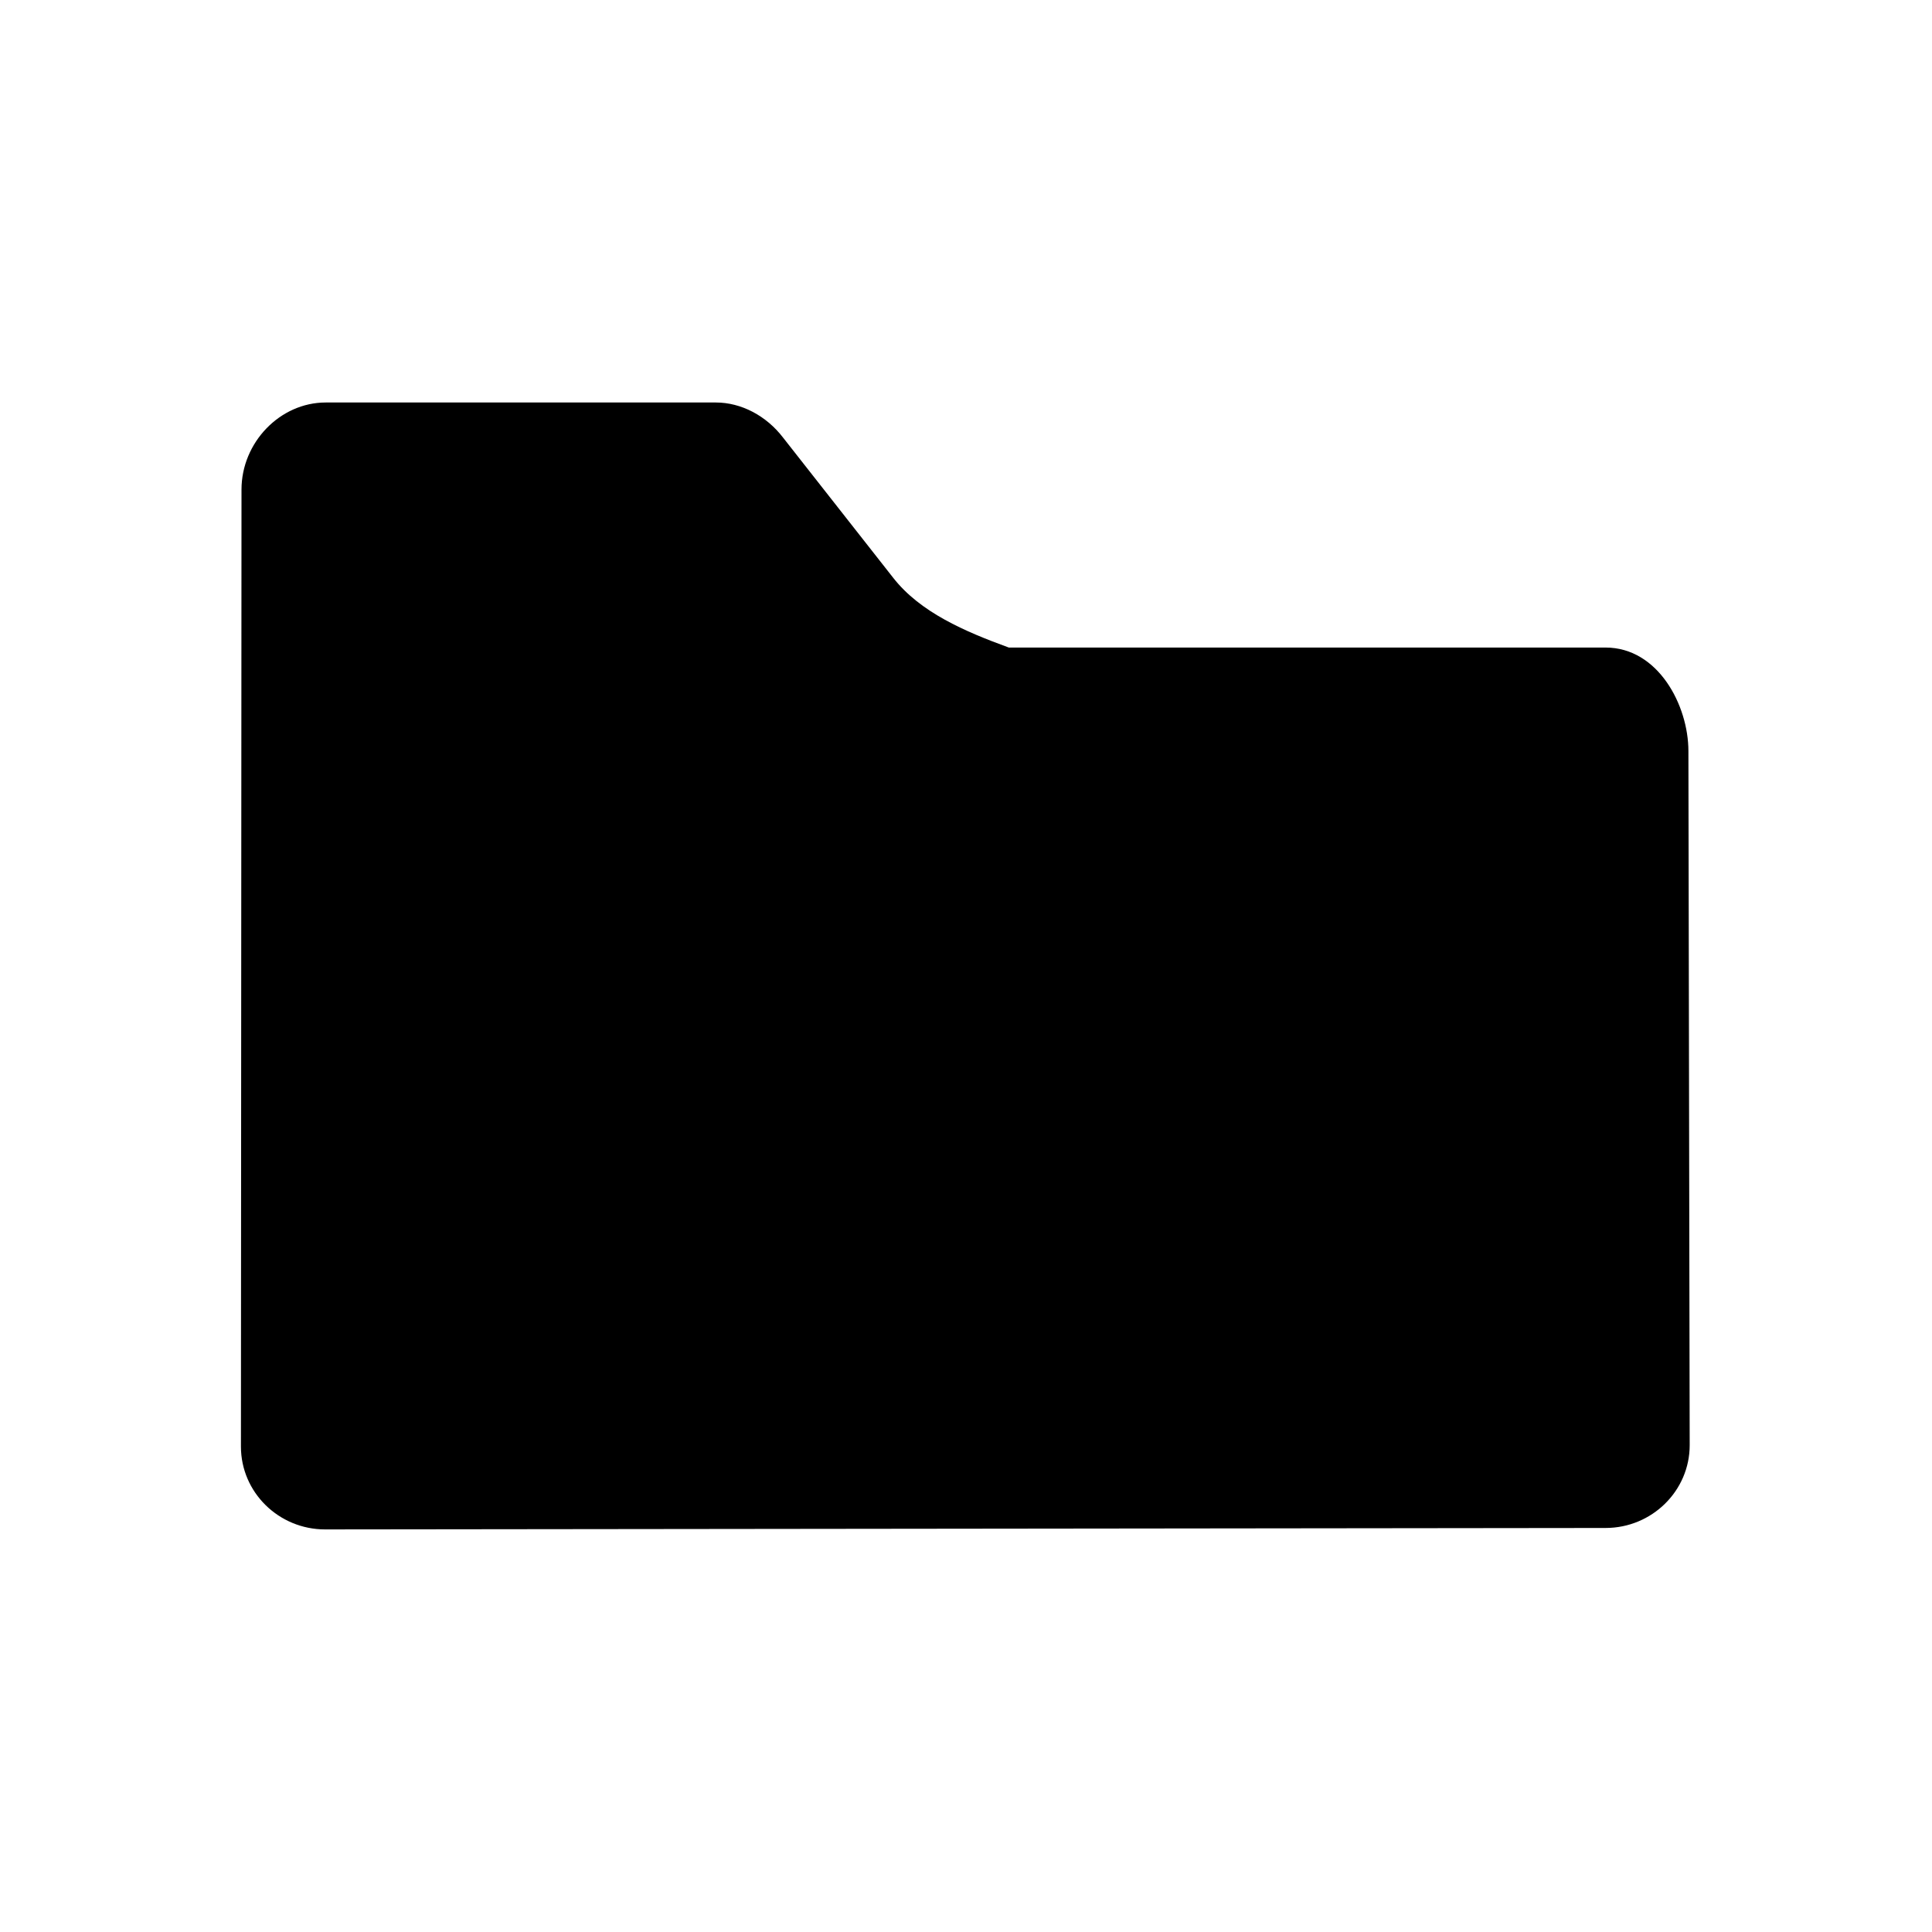
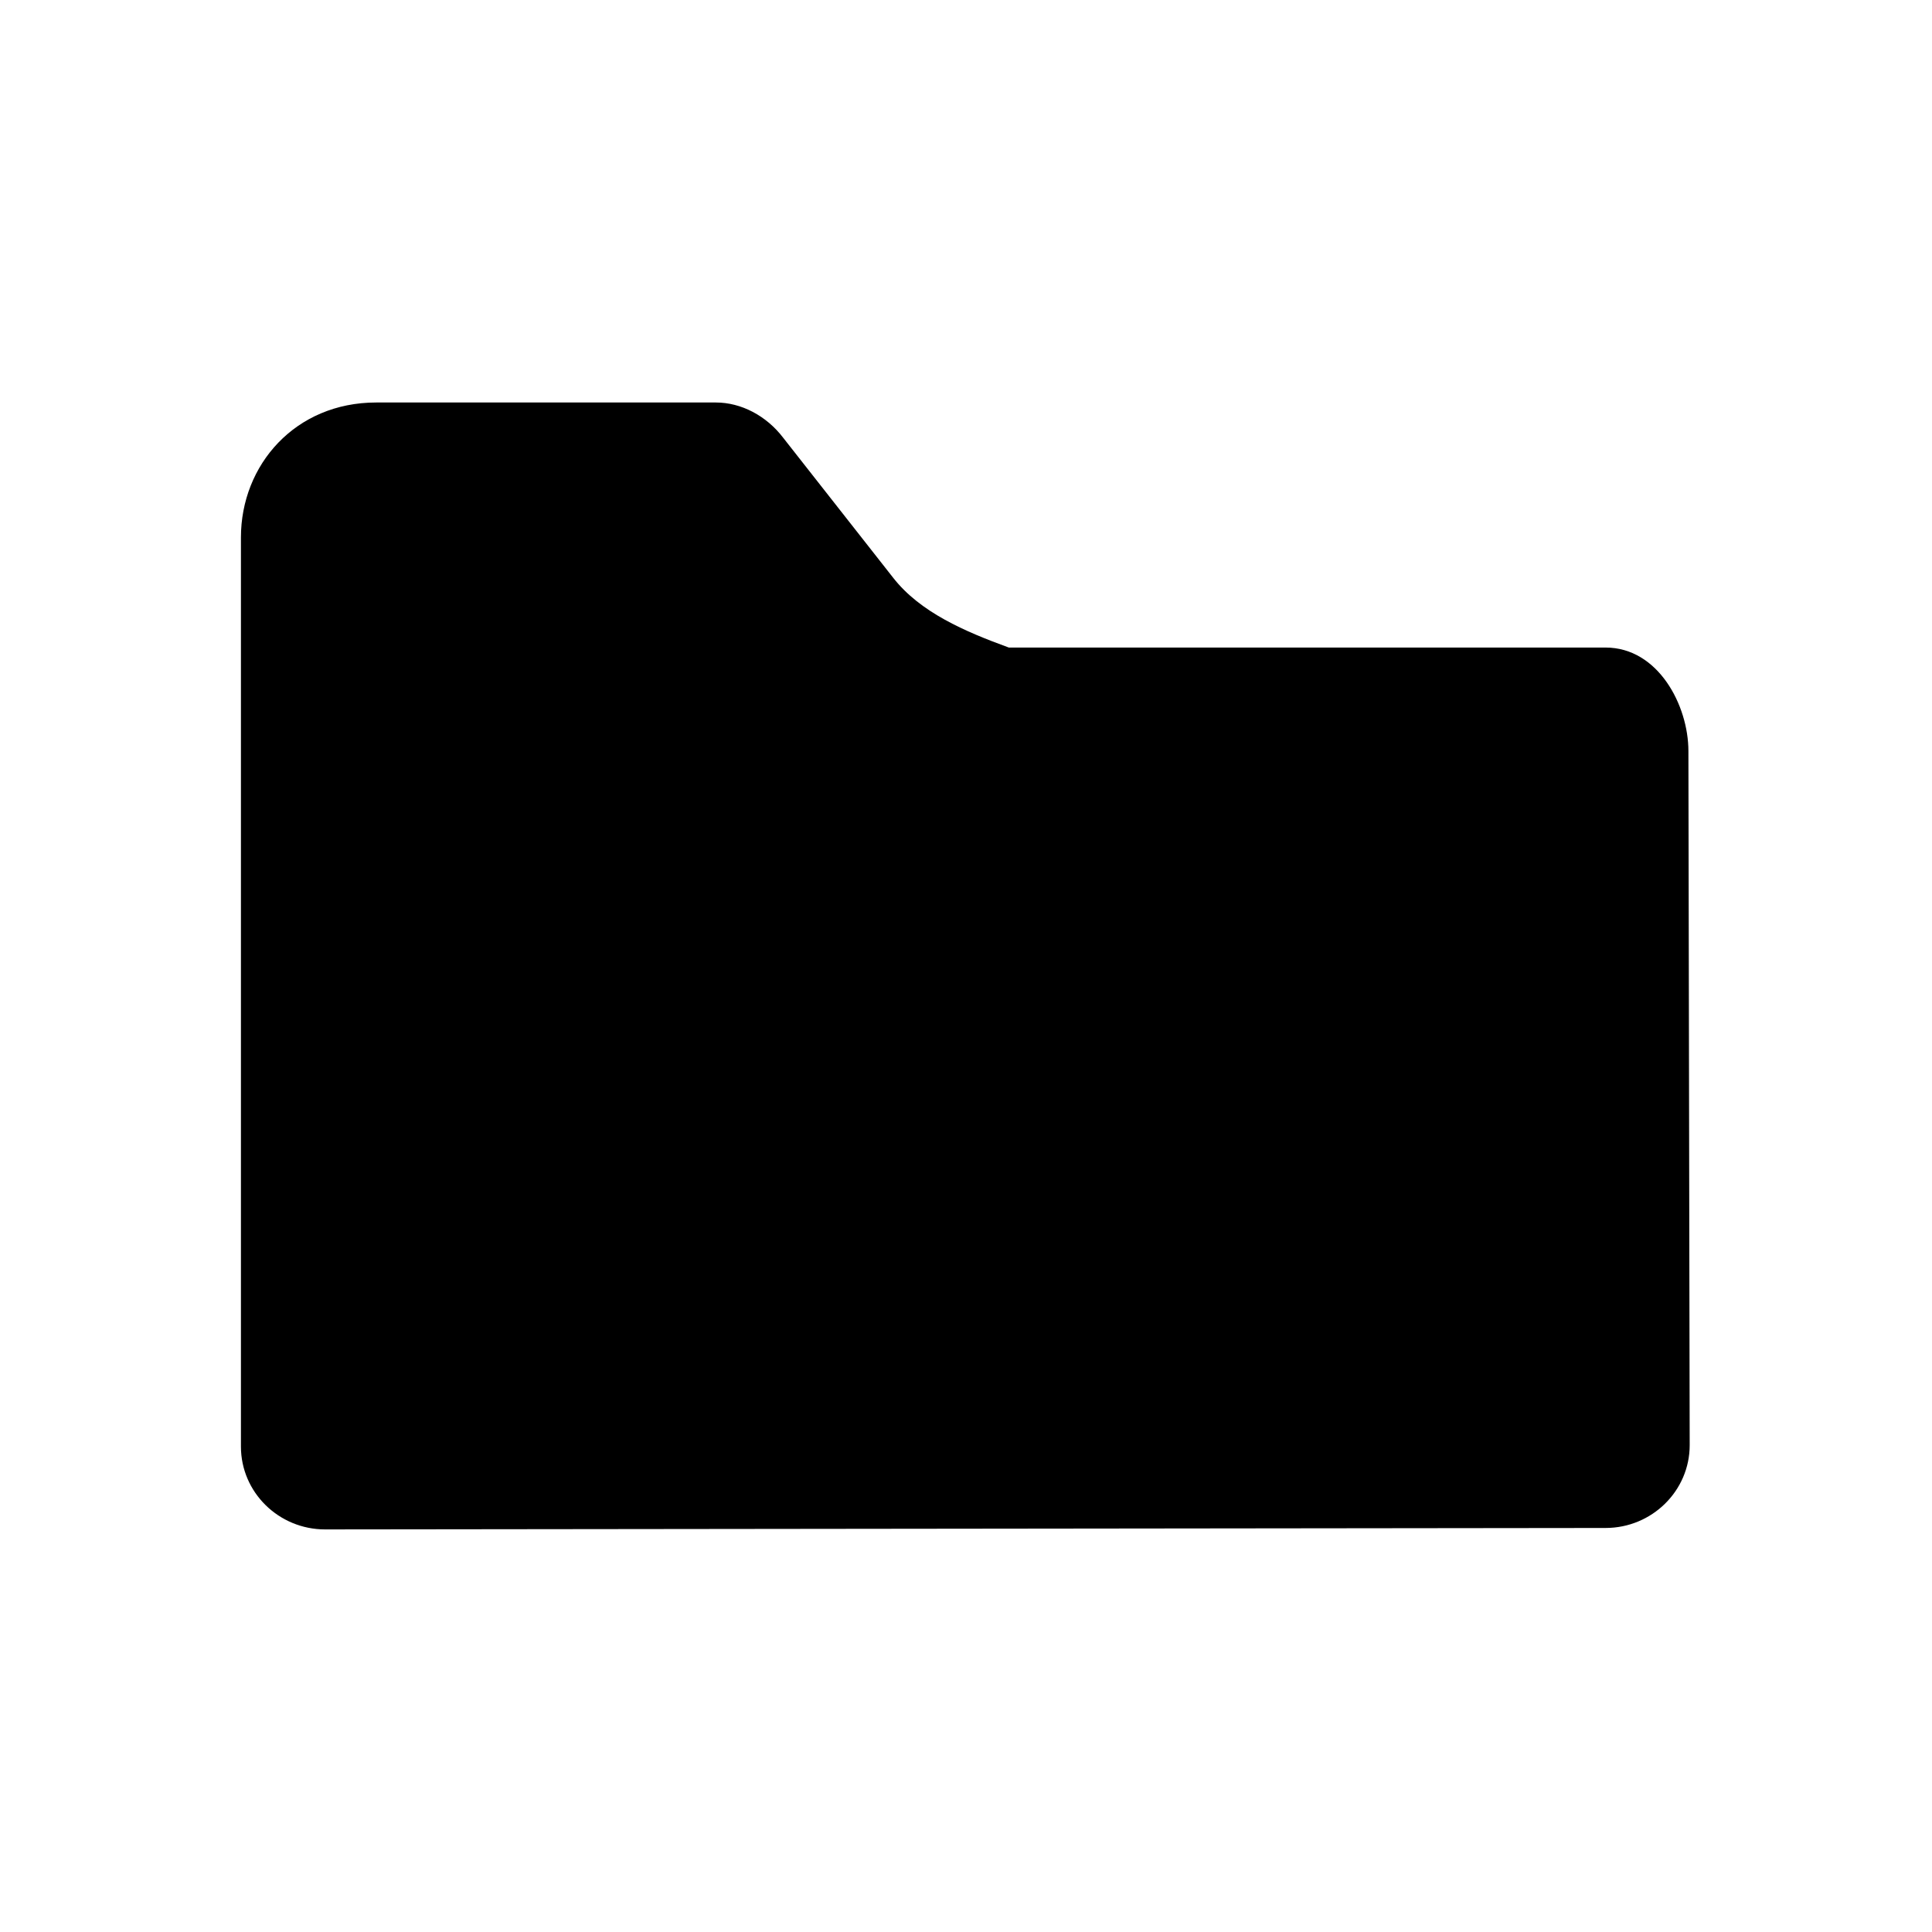
<svg xmlns="http://www.w3.org/2000/svg" width="24px" height="24px" viewBox="0 0 24 24" version="1.1">
  <defs />
  <g id="Icons" stroke="none" stroke-width="1" fill="none" fill-rule="evenodd">
-     <g id="Style-guide---Desktop---Icons-2" transform="translate(-161, -1362)">
-       <g id="kb-iconfont-nav-folder" transform="translate(161, 1362)">
+     <g id="Style-guide---Desktop---Icons-2" transform="translate(-161, -1427)">
+       <g id="kb-iconfont-nav-folder" transform="translate(161, 1427)">
        <rect id="icon-area" fill="#D8D8D8" opacity="0" x="0" y="0" width="24" height="24" />
-         <path d="M4.046,5 C3.479,5 3,5.496 3,6.082 L2.993,17.97 C2.993,18.538 3.462,18.999 4.039,18.999 L19.945,18.981 C20.521,18.981 20.99,18.52 20.99,17.952 L20.974,9.33 C20.974,8.762 20.598,8.044 19.945,8.044 L12.532,8.044 C11.983,7.844 11.431,7.606 11.096,7.178 L9.729,5.438 C9.52,5.164 9.207,5 8.893,5 L4.046,5 Z" id="Icon-public" fill="#000000" />
+         <path d="M4.673,5 C3.67,5 2.993,5.773 2.993,6.676 L2.993,17.97 C2.993,18.538 3.462,18.999 4.039,18.999 L19.945,18.981 C20.521,18.981 20.99,18.52 20.99,17.952 L20.974,9.33 C20.974,8.762 20.598,8.044 19.945,8.044 L12.532,8.044 C11.983,7.844 11.431,7.606 11.096,7.178 L9.729,5.438 C9.52,5.164 9.207,5 8.893,5 L4.673,5 Z" id="Icon-public" fill="#000000" />
      </g>
    </g>
  </g>
</svg>
